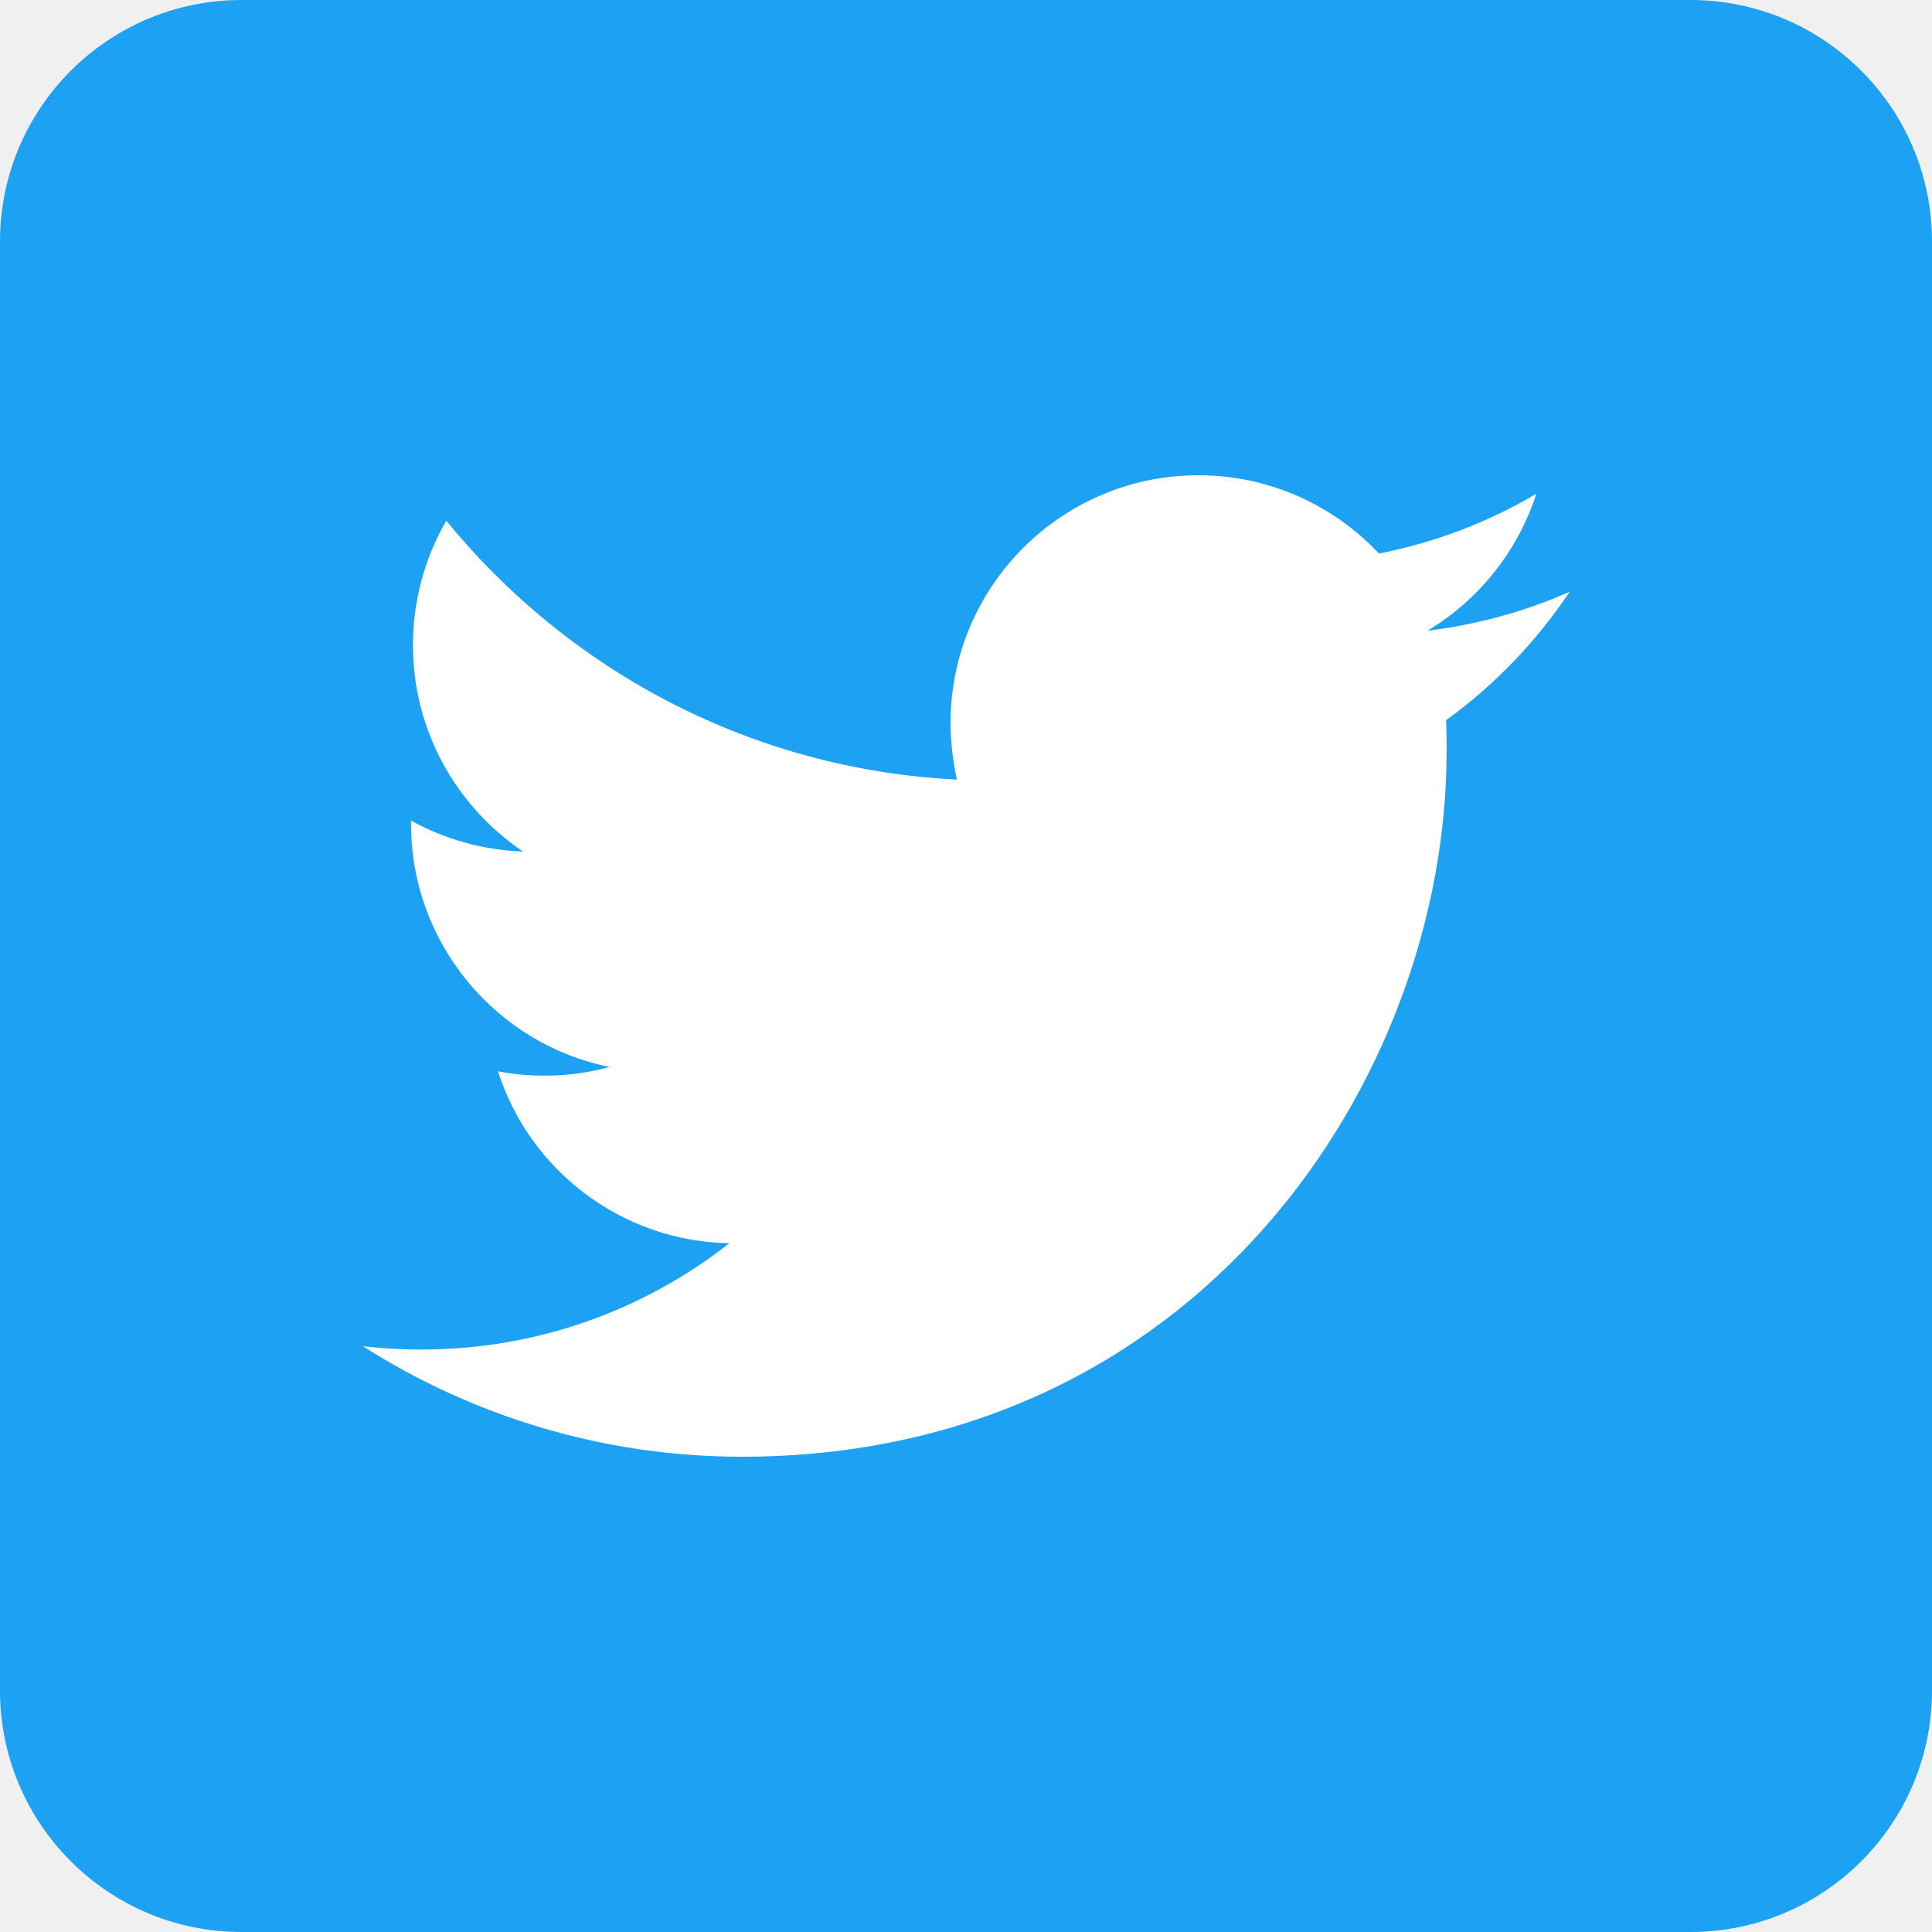
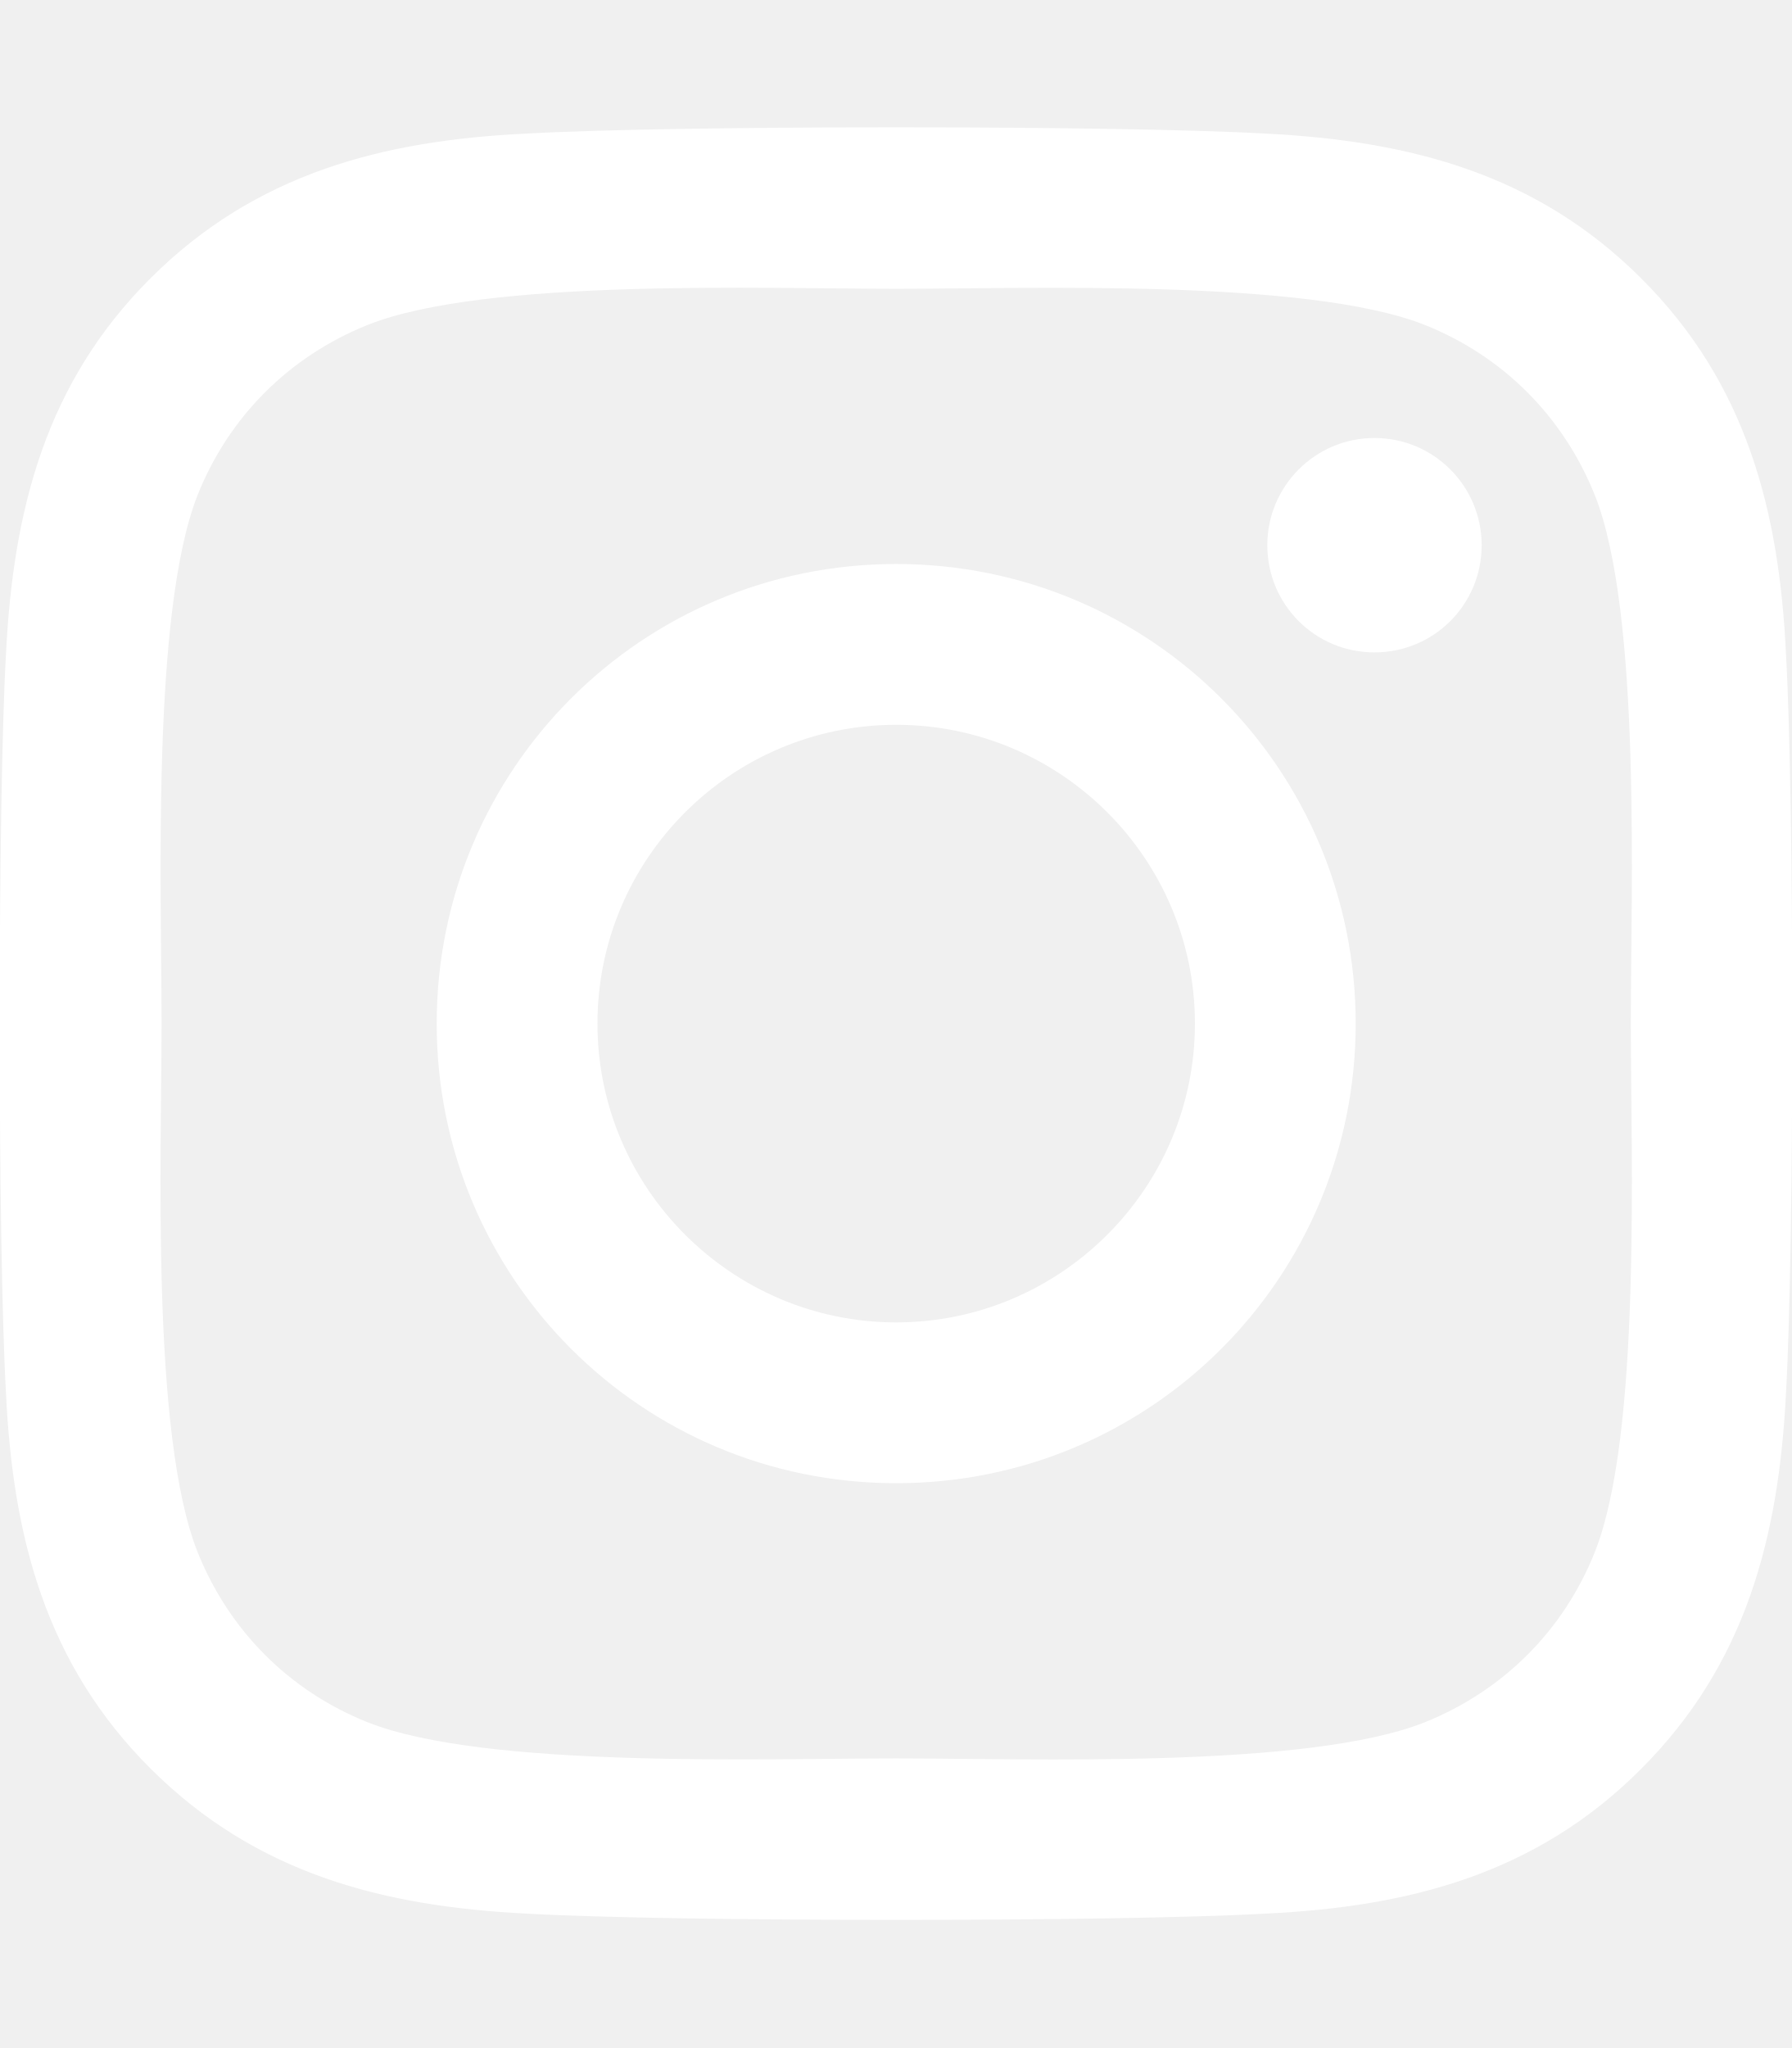
- <svg xmlns="http://www.w3.org/2000/svg" height="22px" width="22px" style="fill-rule:evenodd;clip-rule:evenodd;stroke-linejoin:round;stroke-miterlimit:2;" viewBox="0 0 512 512">
-   <g>
-     <path d="M448,512l-384,0c-35.328,0 -64,-28.672 -64,-64l0,-384c0,-35.328 28.672,-64 64,-64l384,0c35.328,0 64,28.672 64,64l0,384c0,35.328 -28.672,64 -64,64Z" style="fill:#1da1f2;fill-rule:nonzero;" />
-     <path d="M196.608,386.048c120.704,0 186.752,-100.096 186.752,-186.752c0,-2.816 0,-5.632 -0.128,-8.448c12.8,-9.216 23.936,-20.864 32.768,-34.048c-11.776,5.248 -24.448,8.704 -37.76,10.368c13.568,-8.064 23.936,-20.992 28.928,-36.352c-12.672,7.552 -26.752,12.928 -41.728,15.872c-12.032,-12.8 -29.056,-20.736 -47.872,-20.736c-36.224,0 -65.664,29.44 -65.664,65.664c0,5.12 0.64,10.112 1.664,14.976c-54.528,-2.688 -102.912,-28.928 -135.296,-68.608c-5.632,9.728 -8.832,20.992 -8.832,33.024c0,22.784 11.648,42.88 29.184,54.656c-10.752,-0.384 -20.864,-3.328 -29.696,-8.192l0,0.896c0,31.744 22.656,58.368 52.608,64.384c-5.504,1.536 -11.264,2.304 -17.28,2.304c-4.224,0 -8.32,-0.384 -12.288,-1.152c8.32,26.112 32.64,45.056 61.312,45.568c-22.528,17.664 -50.816,28.16 -81.536,28.16c-5.248,0 -10.496,-0.256 -15.616,-0.896c28.928,18.432 63.488,29.312 100.48,29.312" style="fill:#fff;fill-rule:nonzero;" />
-   </g>
+ <svg xmlns="http://www.w3.org/2000/svg" focusable="false" role="img" viewBox="0 0 448 512">
+   <path fill="#fff" d="M224.1 141c-63.6 0-114.9 51.3-114.9 114.9s51.3 114.9 114.9 114.9S339 319.5 339 255.9 287.7 141 224.1 141zm0 189.6c-41.1 0-74.7-33.5-74.7-74.7s33.5-74.7 74.7-74.7 74.7 33.5 74.7 74.7-33.6 74.7-74.7 74.7zm146.4-194.3c0 14.9-12 26.8-26.8 26.8-14.9 0-26.8-12-26.8-26.8s12-26.8 26.8-26.8 26.8 12 26.8 26.8zm76.1 27.2c-1.7-35.9-9.9-67.7-36.2-93.9-26.2-26.2-58-34.4-93.9-36.2-37-2.1-147.9-2.1-184.9 0-35.8 1.7-67.6 9.9-93.9 36.1s-34.4 58-36.2 93.9c-2.1 37-2.1 147.9 0 184.9 1.7 35.9 9.9 67.7 36.2 93.9s58 34.4 93.9 36.2c37 2.1 147.9 2.1 184.9 0 35.9-1.7 67.7-9.9 93.9-36.2 26.2-26.2 34.4-58 36.2-93.9 2.1-37 2.1-147.8 0-184.8zM398.8 388c-7.8 19.6-22.9 34.7-42.6 42.6-29.5 11.7-99.5 9-132.1 9s-102.7 2.6-132.1-9c-19.6-7.8-34.7-22.9-42.6-42.6-11.7-29.5-9-99.5-9-132.1s-2.6-102.7 9-132.1c7.8-19.6 22.9-34.7 42.6-42.6 29.5-11.7 99.5-9 132.1-9s102.7-2.6 132.1 9c19.6 7.8 34.7 22.9 42.6 42.6 11.7 29.5 9 99.5 9 132.1s2.7 102.7-9 132.1z" />
</svg>
